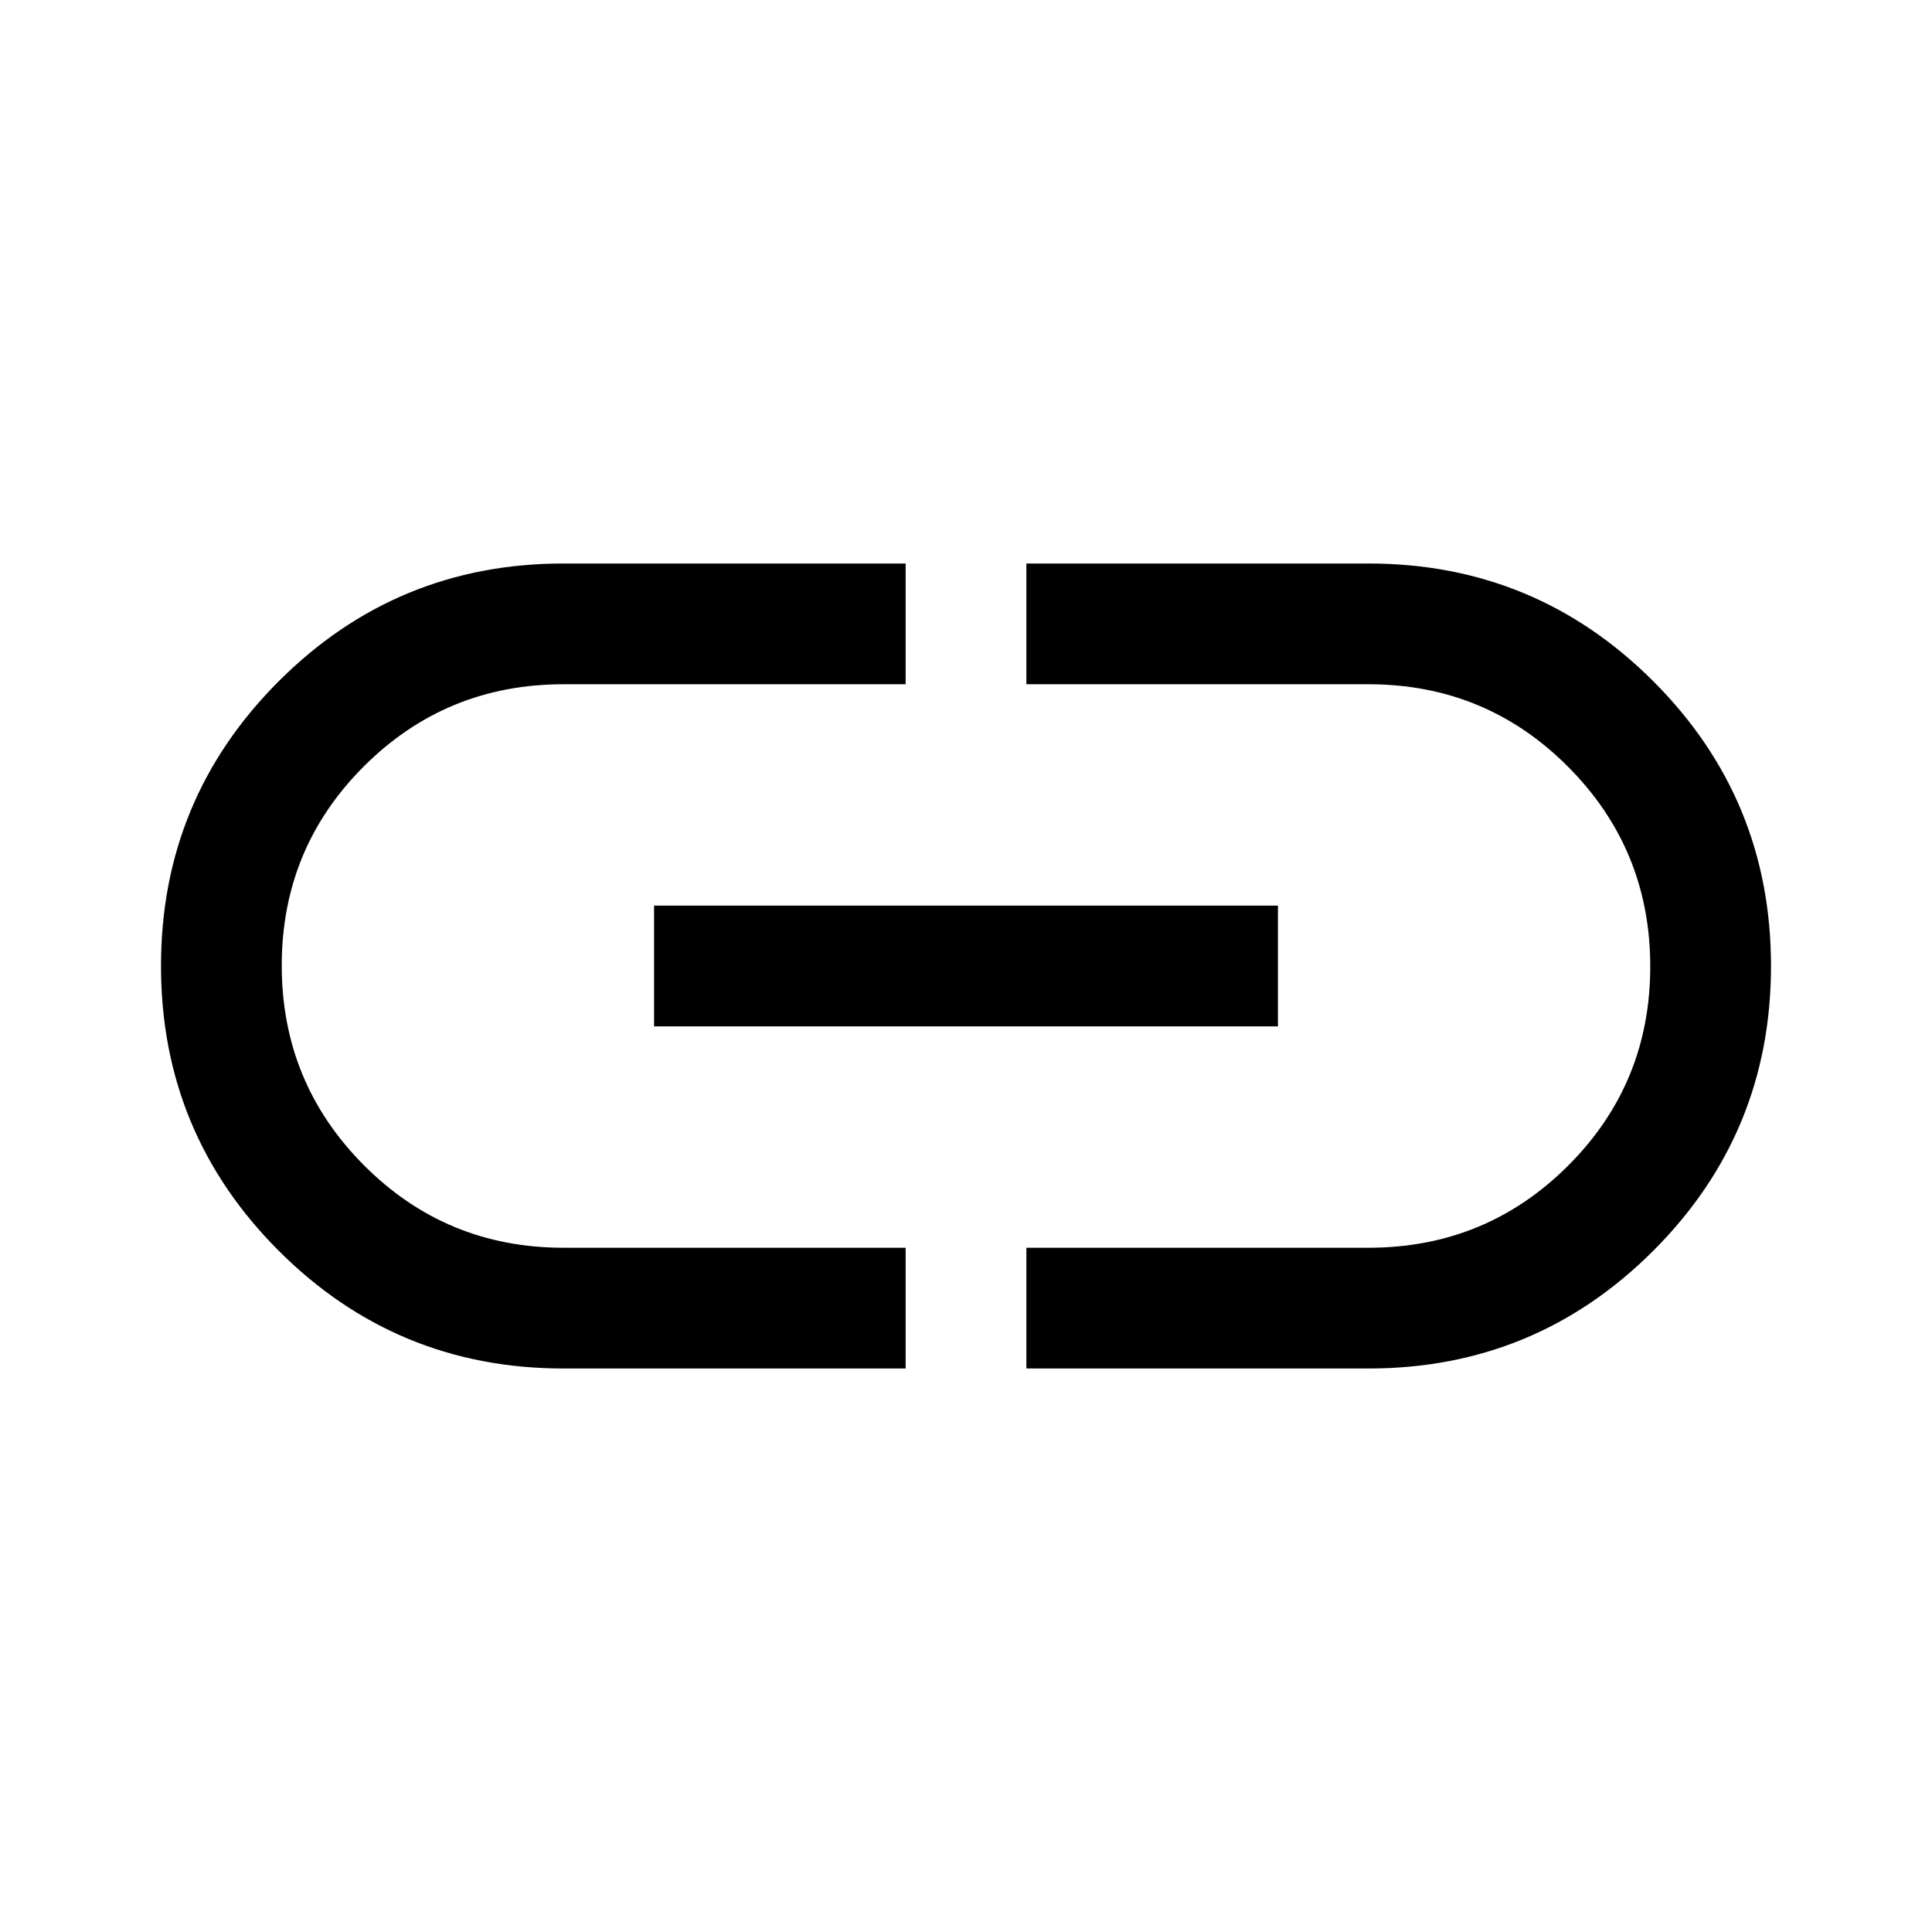
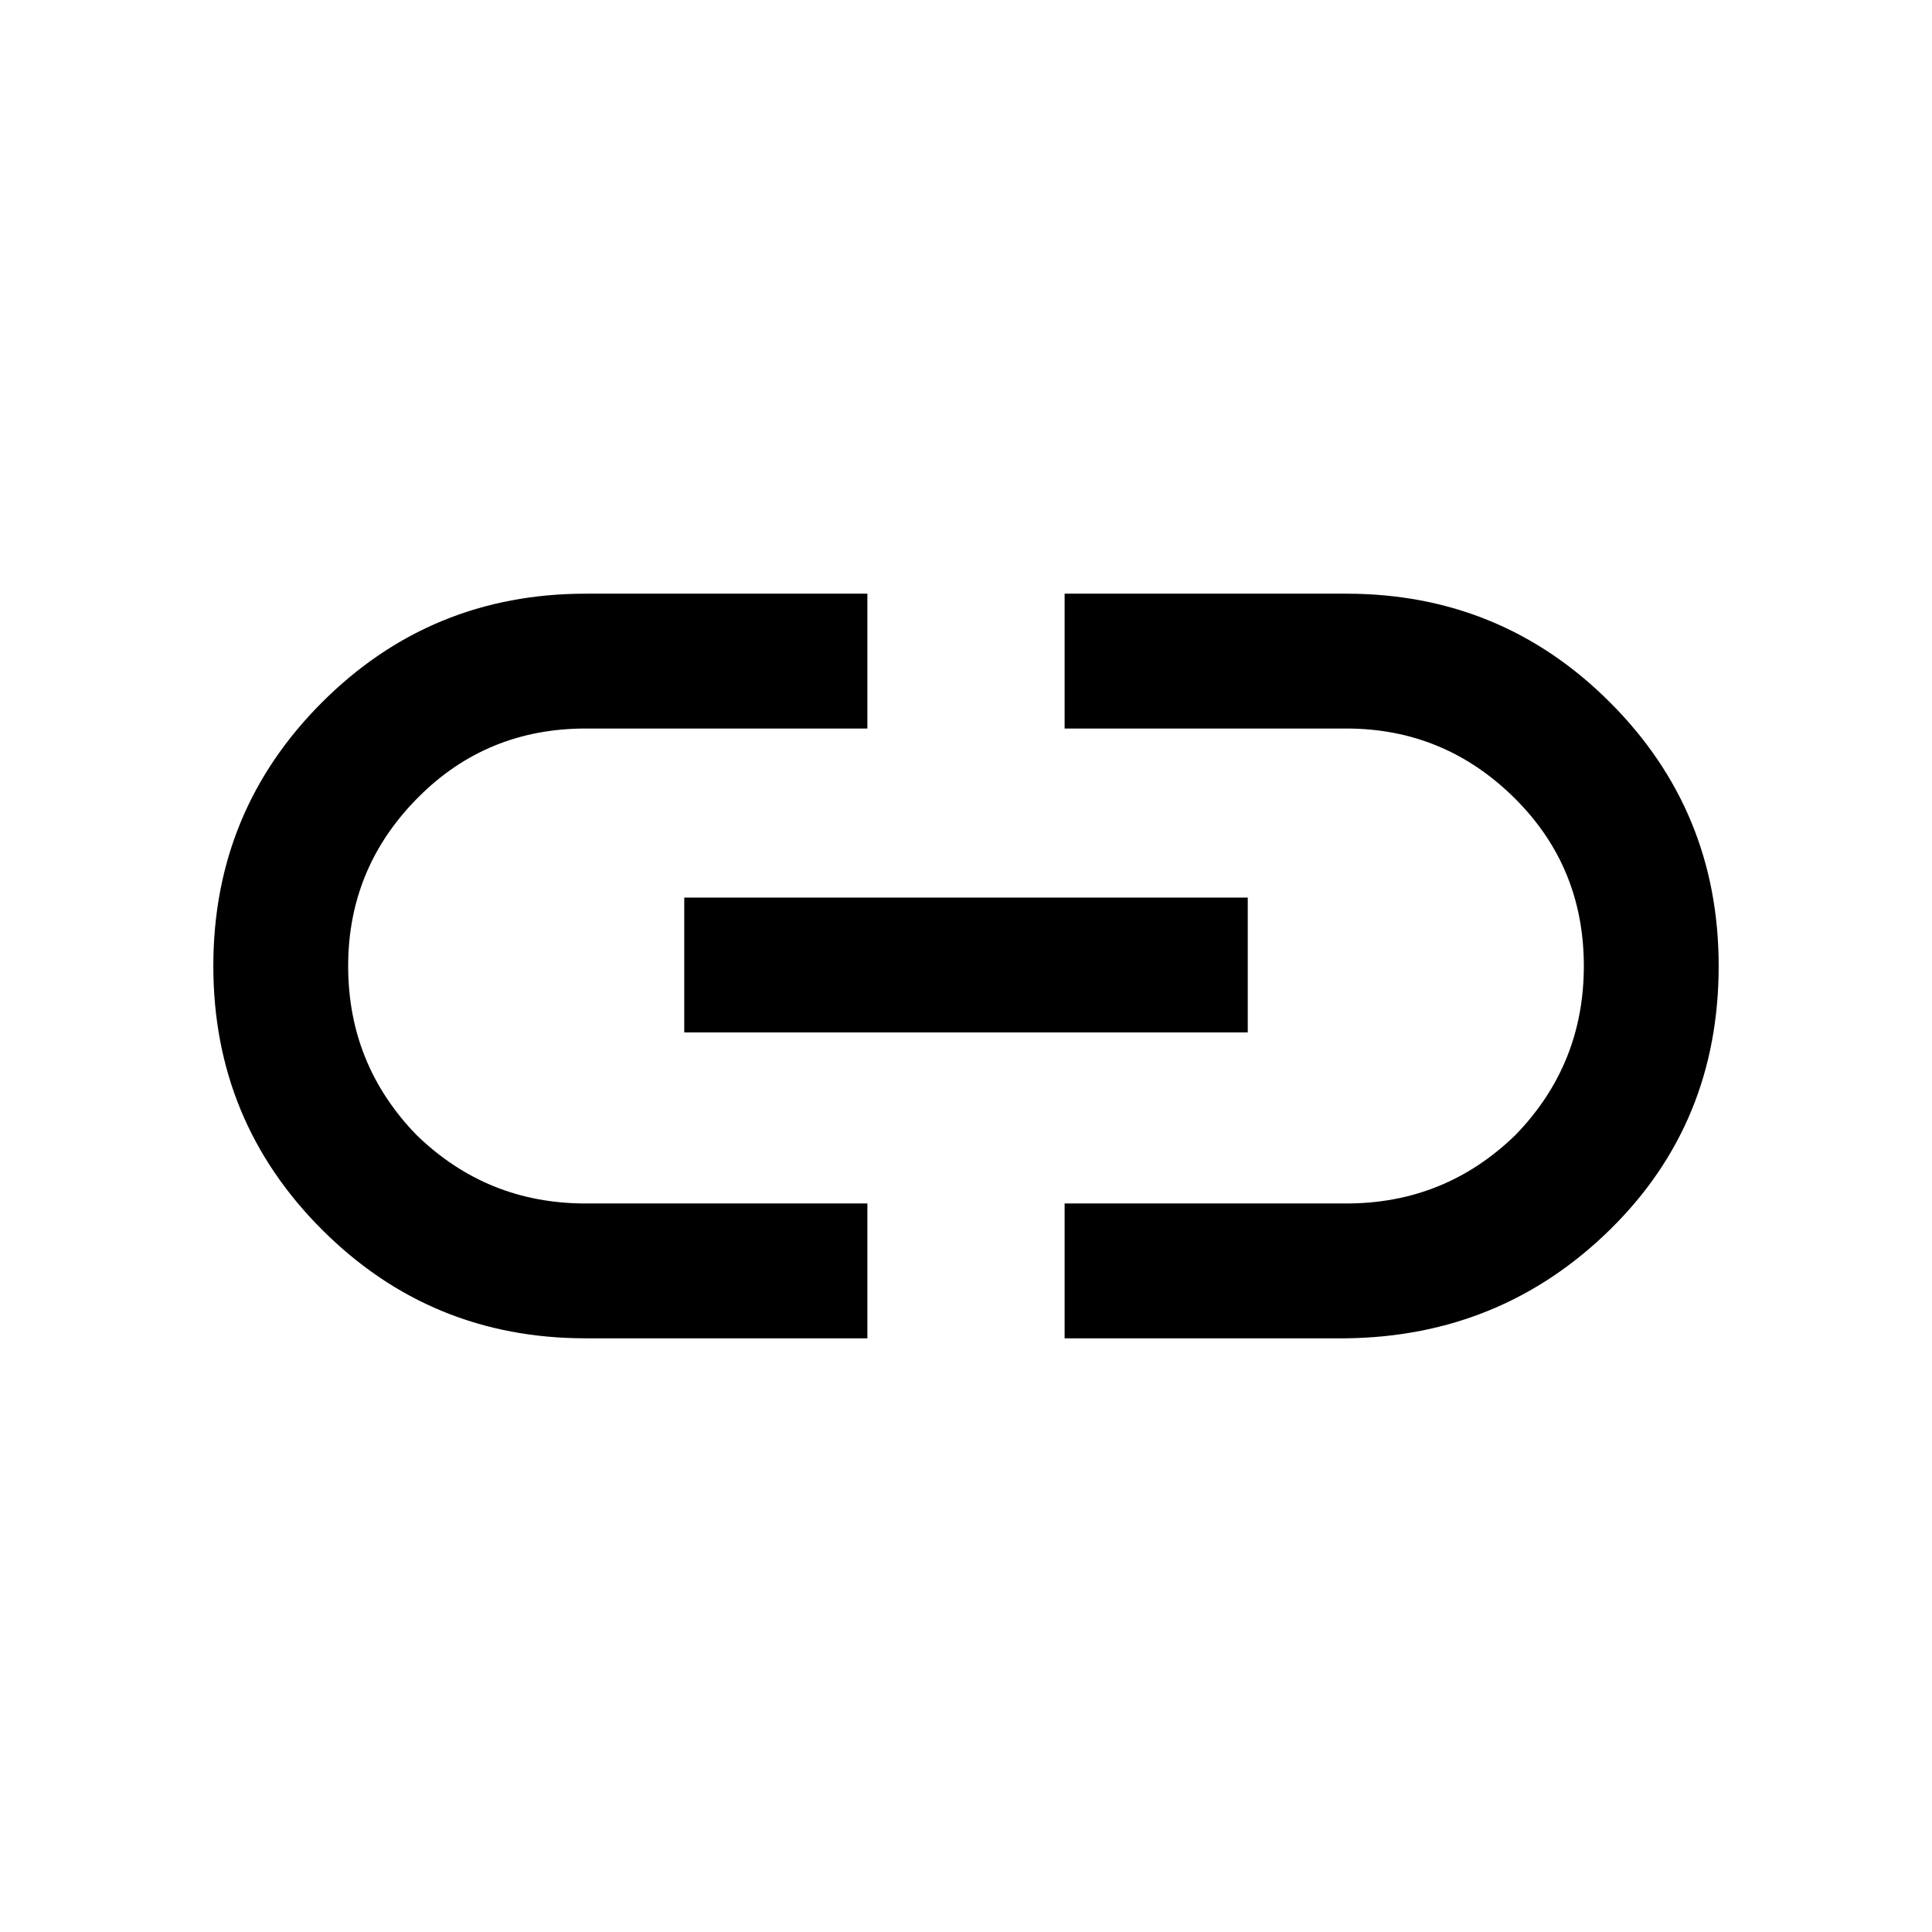
- <svg xmlns="http://www.w3.org/2000/svg" height="48" viewBox="0 -960 960 960" width="48">
-   <path d="M450-280H280q-83 0-141.5-58.5T80-480q0-83 58.5-141.5T280-680h170v60H280q-58.333 0-99.167 40.765-40.833 40.764-40.833 99Q140-422 180.833-381q40.834 41 99.167 41h170v60ZM325-450v-60h310v60H325Zm185 170v-60h170q58.333 0 99.167-40.765 40.833-40.764 40.833-99Q820-538 779.167-579 738.333-620 680-620H510v-60h170q83 0 141.5 58.5T880-480q0 83-58.5 141.5T680-280H510Z" />
+ <svg xmlns="http://www.w3.org/2000/svg" viewBox="0 -960 960 960">
+   <path d="M431-295H291q-77 0-131-54t-54-131q0-77 54-131t131-54h140v67H291q-49 0-83 34-35 35-35 84t34 84q35 34 84 34h140v67Zm-91-152v-67h280v67H340Zm189 152v-67h140q49 0 84-34 34-35 34-84t-34-83q-35-35-84-35H529v-67h140q77 0 131 54t54 131q0 78-54 131t-131 54H529Z" />
</svg>
